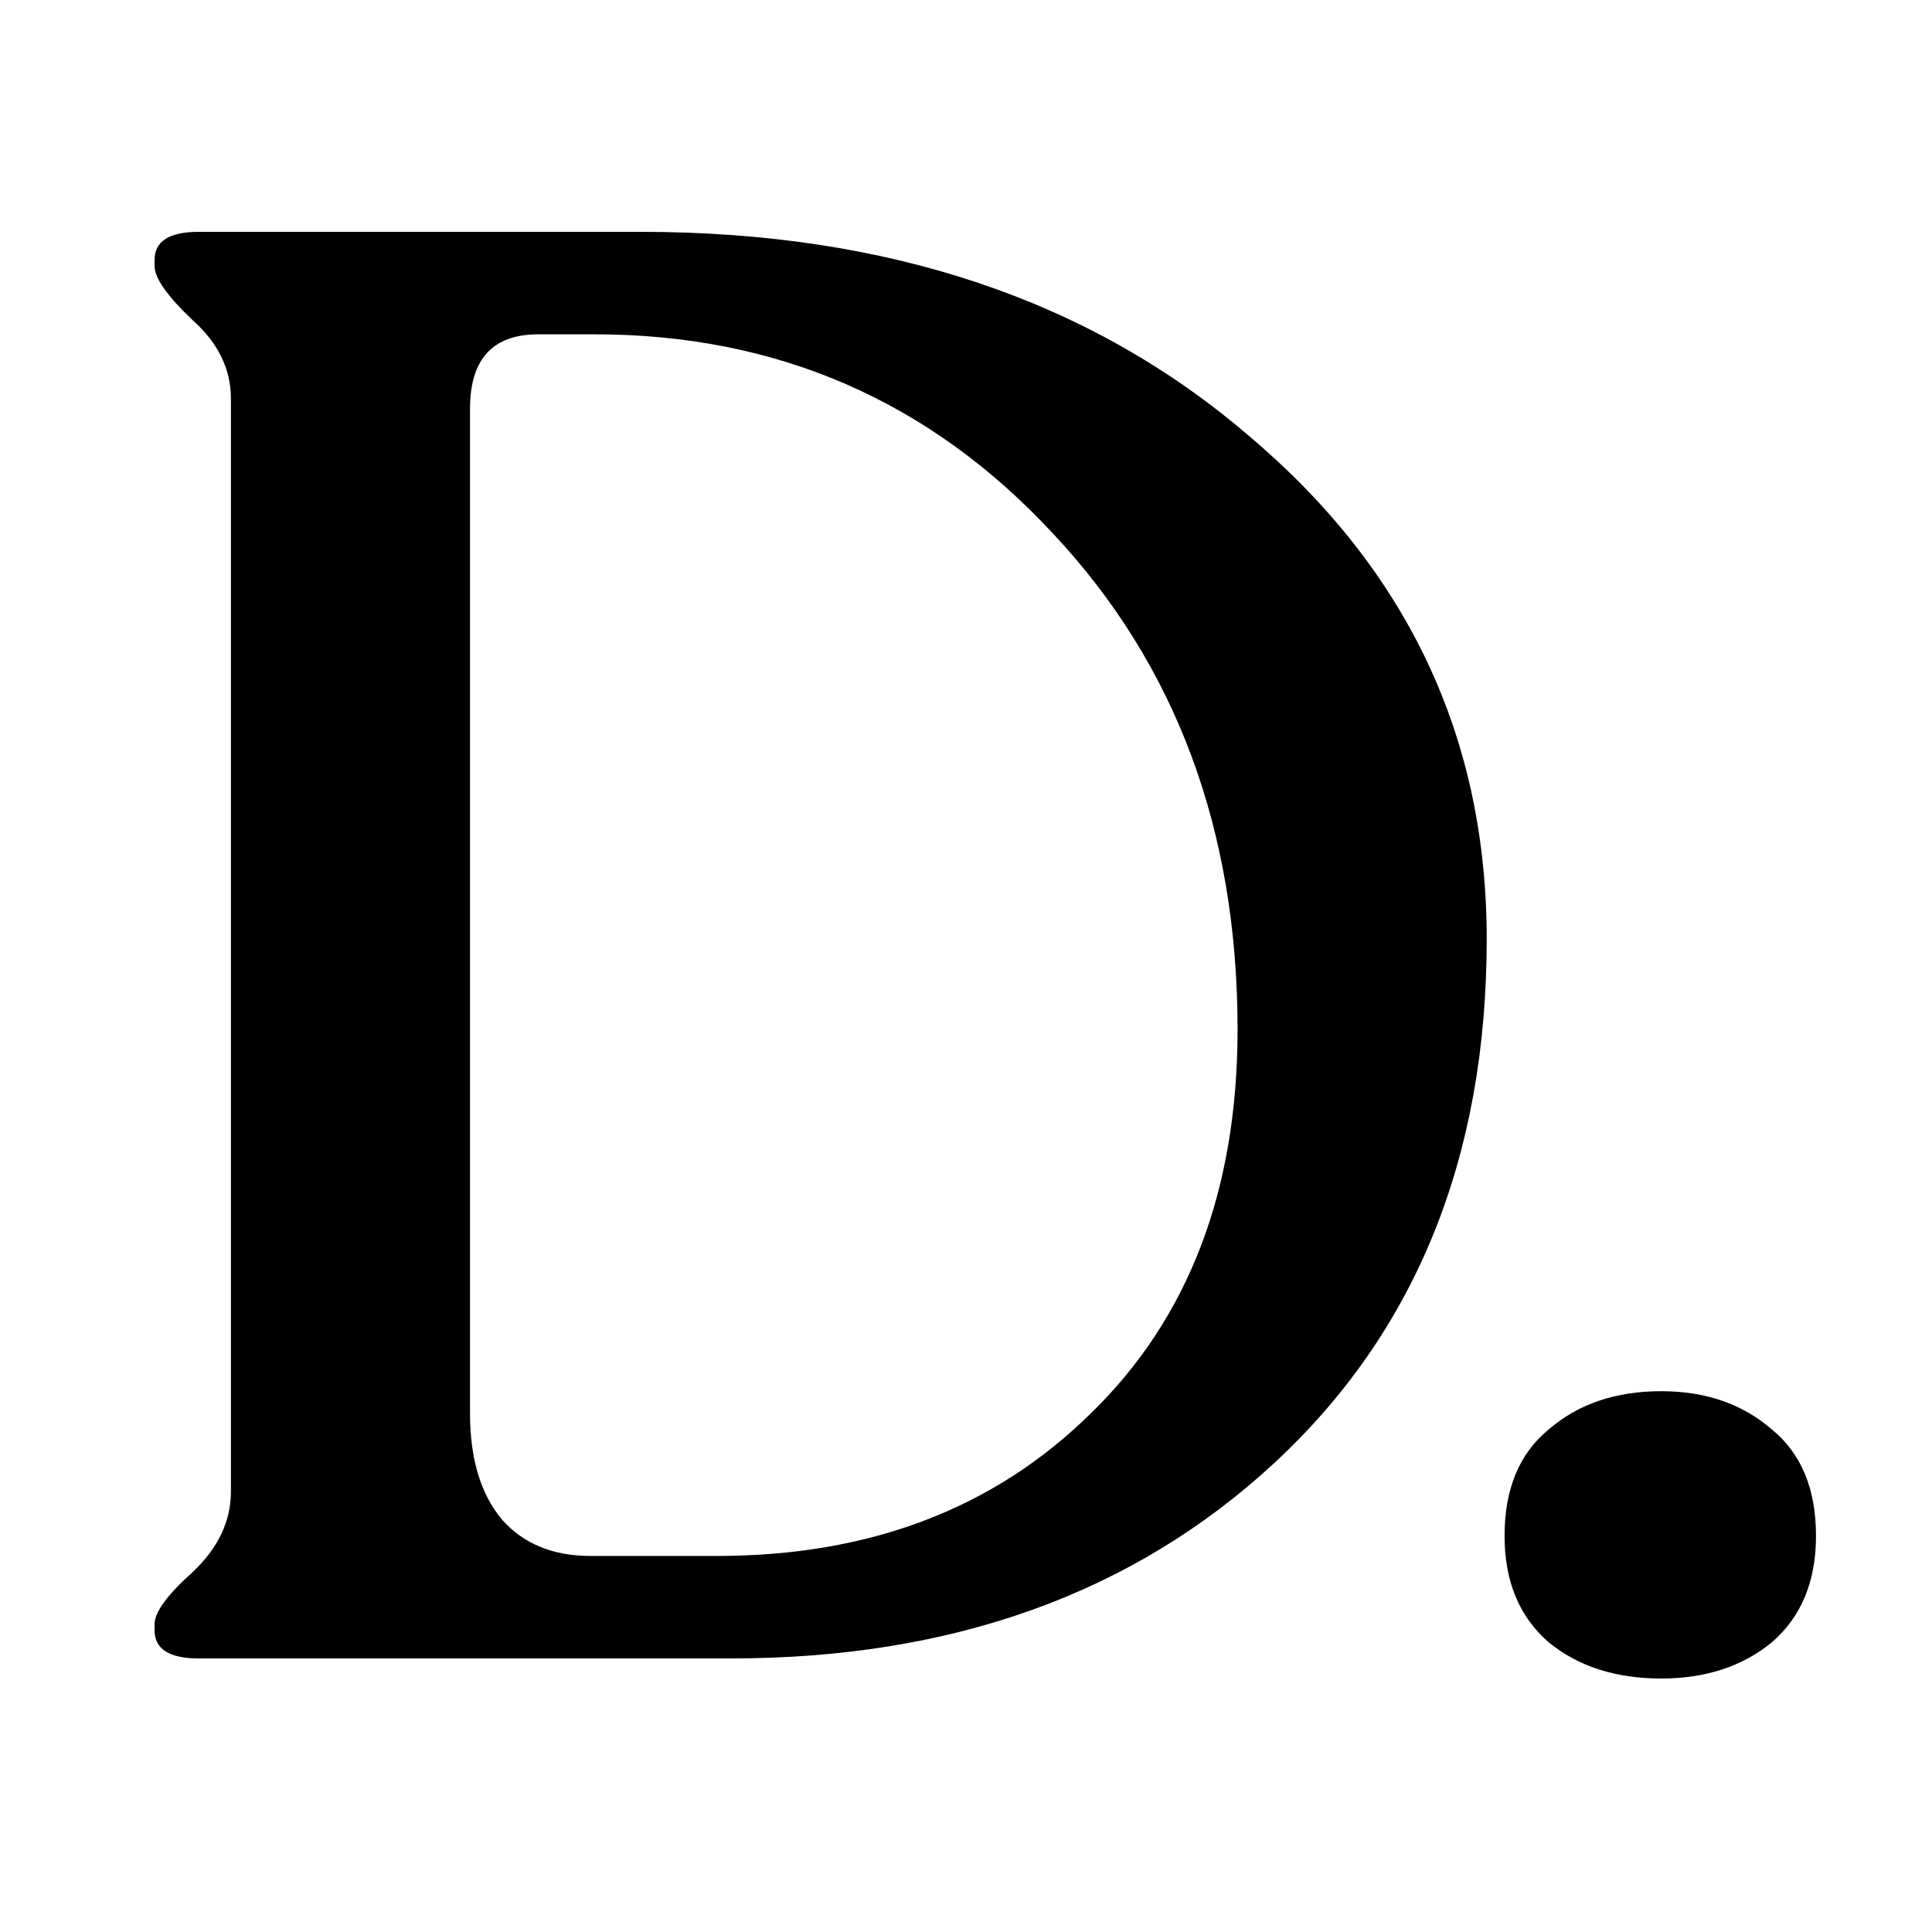
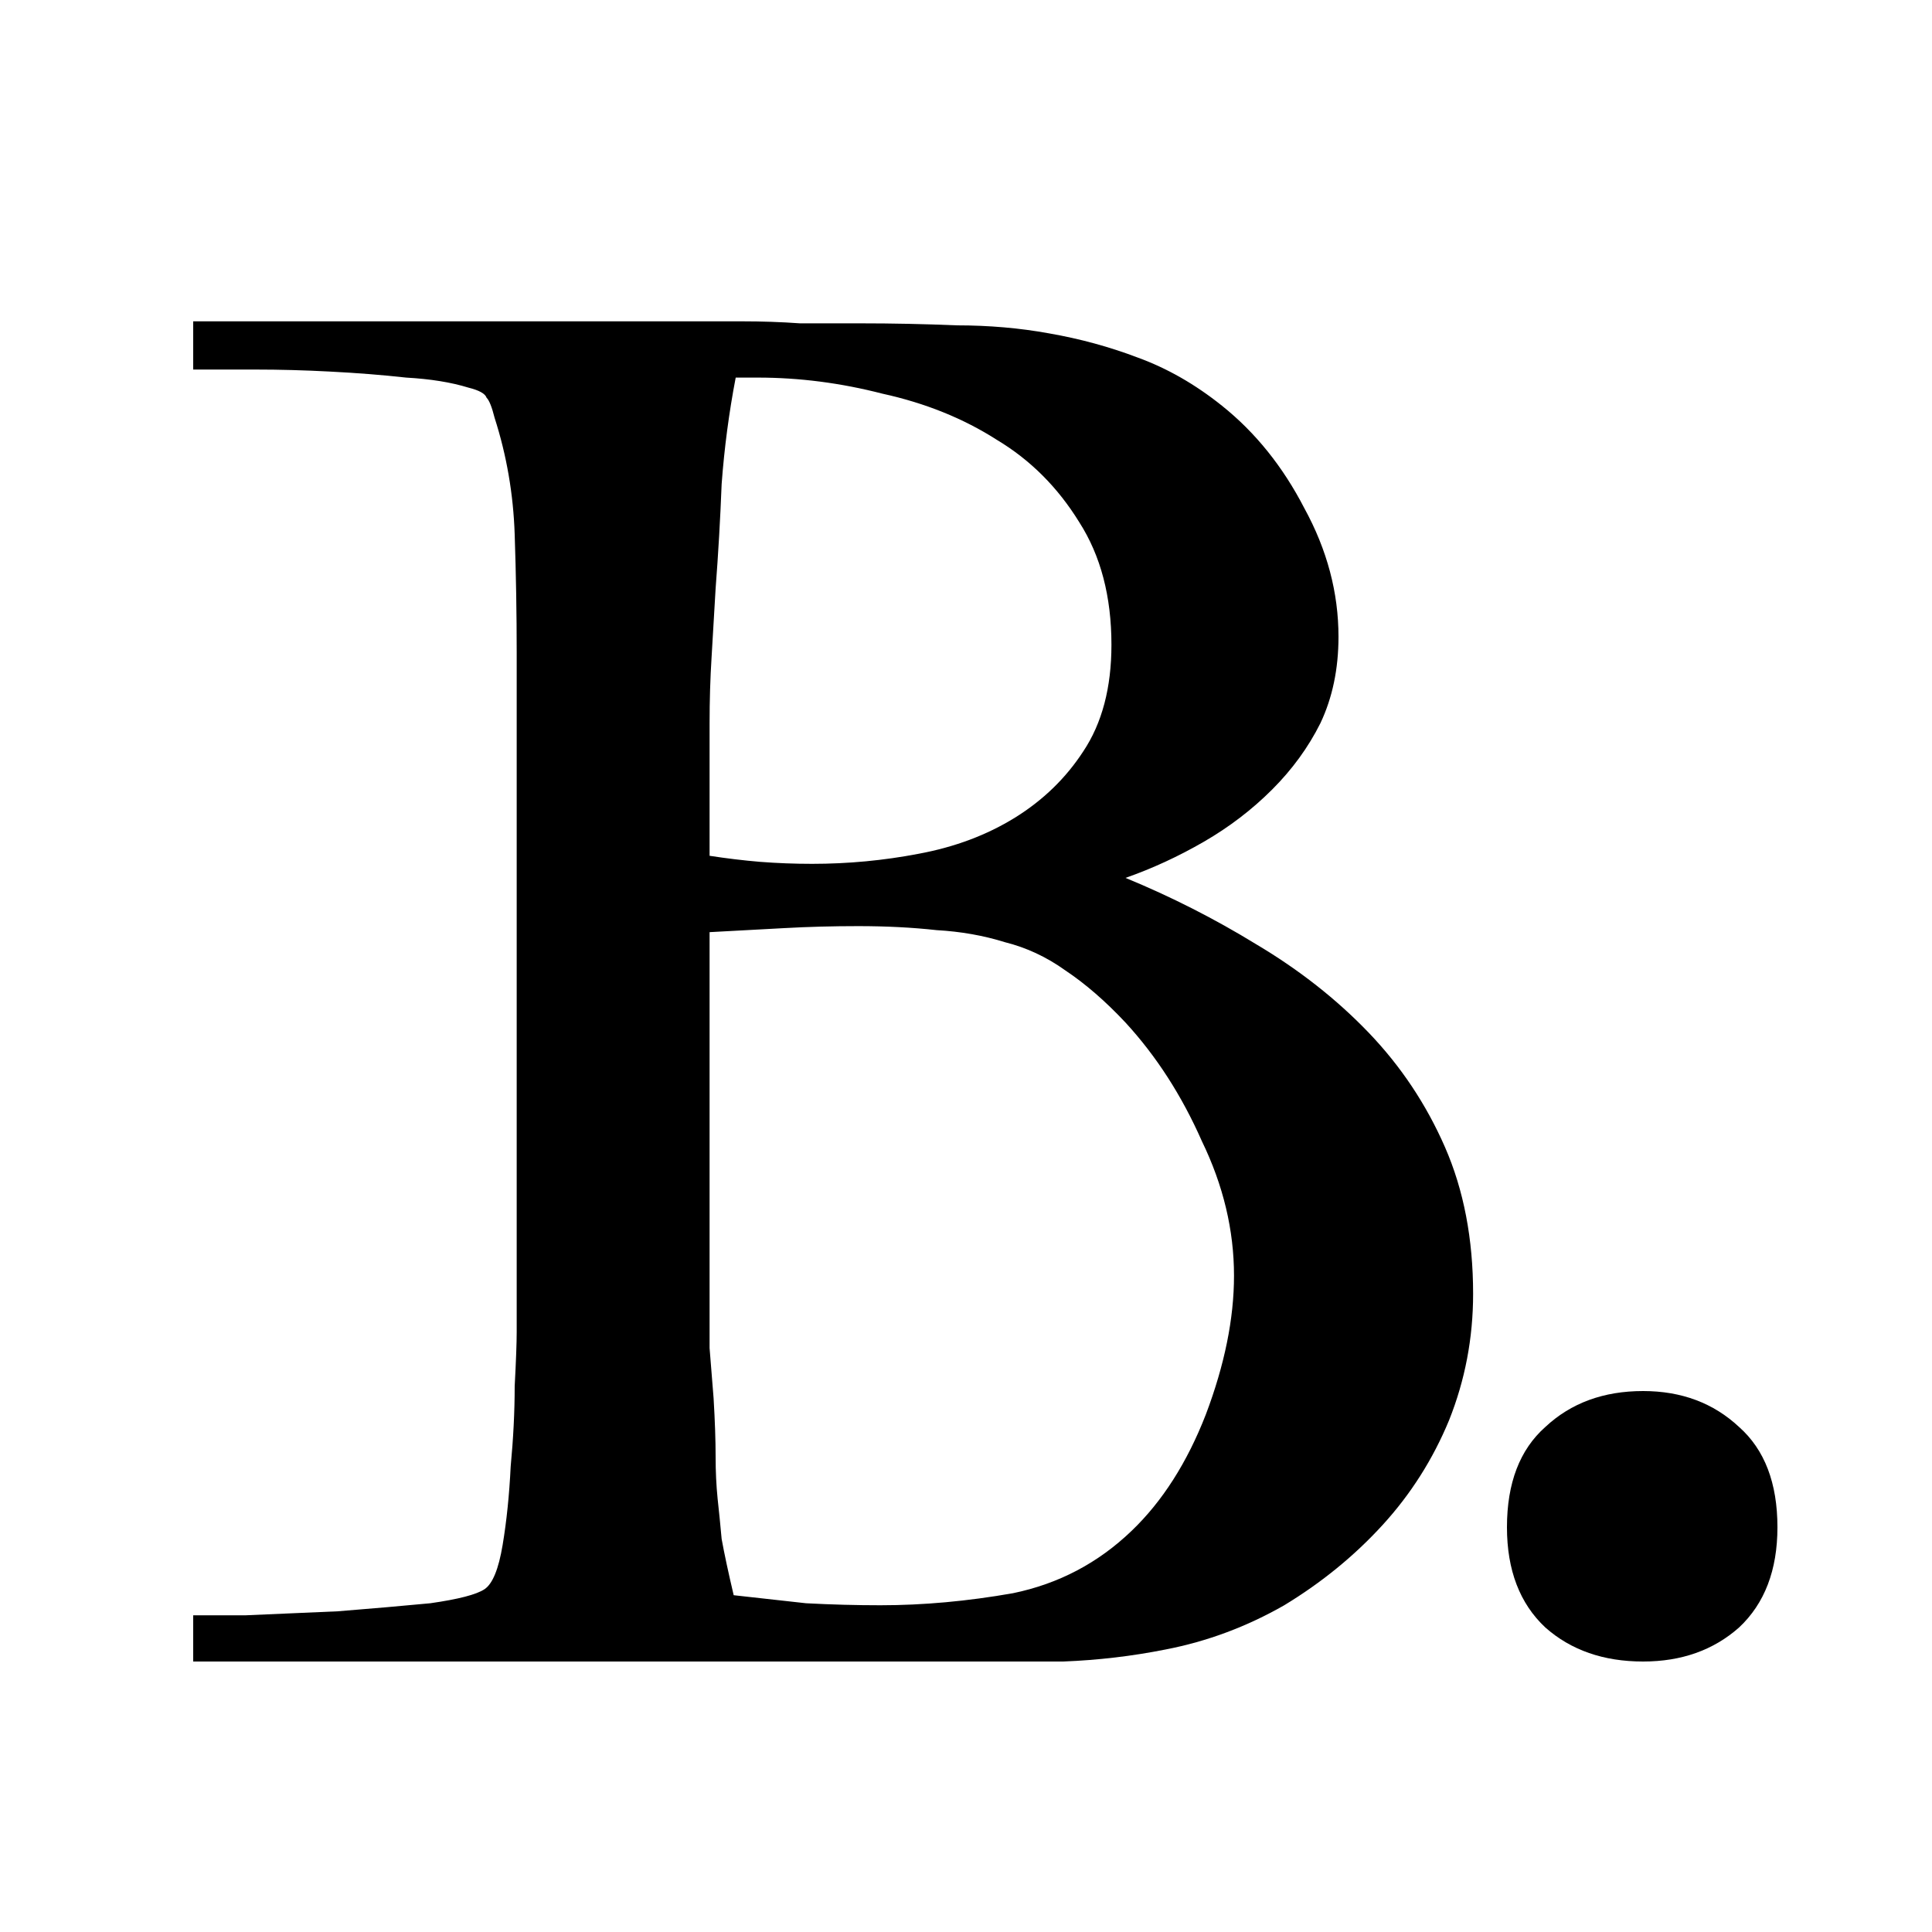
<svg xmlns="http://www.w3.org/2000/svg" width="50" height="50" viewBox="0 0 50 50" fill="none">
-   <rect width="50" height="50" fill="white" />
-   <path d="M5.144 42.92C4.381 42.92 4 42.677 4 42.192V42.036C4 41.724 4.329 41.273 4.988 40.684C5.647 40.06 5.976 39.367 5.976 38.604V10.316C5.976 9.553 5.647 8.877 4.988 8.288C4.329 7.664 4 7.196 4 6.884V6.728C4 6.243 4.381 6 5.144 6H16.584C22.963 6 28.197 7.751 32.288 11.252C36.413 14.719 38.476 19.069 38.476 24.304C38.476 29.955 36.639 34.479 32.964 37.876C29.324 41.239 24.644 42.92 18.924 42.92H5.144ZM15.284 40.268H18.56C22.512 40.268 25.736 39.037 28.232 36.576C30.763 34.115 32.028 30.804 32.028 26.644C32.028 21.479 30.433 17.197 27.244 13.8C24.055 10.368 20.103 8.652 15.388 8.652H13.932C12.753 8.652 12.164 9.293 12.164 10.576V36.576C12.164 37.755 12.441 38.673 12.996 39.332C13.551 39.956 14.313 40.268 15.284 40.268Z" fill="black" />
-   <path d="M42.994 43.44C41.816 43.44 40.845 43.128 40.082 42.504C39.32 41.845 38.938 40.927 38.938 39.748C38.938 38.535 39.32 37.616 40.082 36.992C40.845 36.333 41.816 36.004 42.994 36.004C44.138 36.004 45.092 36.333 45.854 36.992C46.617 37.616 46.998 38.535 46.998 39.748C46.998 40.927 46.617 41.845 45.854 42.504C45.092 43.128 44.138 43.44 42.994 43.44Z" fill="black" />
+   <g clip-path="url(#clip0_106_62)">
+     <path d="M50 0H0V50H50V0Z" fill="white" />
+     <path d="M42.523 43C41.499 43 40.656 42.706 39.993 42.119C39.331 41.499 39 40.634 39 39.525C39 38.382 39.331 37.517 39.993 36.93C40.656 36.31 41.499 36 42.523 36C43.516 36 44.344 36.31 45.007 36.93C45.669 37.517 46 38.382 46 39.525C46 40.634 45.669 41.499 45.007 42.119C44.344 42.706 43.516 43 42.523 43Z" fill="black" />
+     <path d="M38.124 33.484C38.124 34.628 37.916 35.72 37.5 36.76C37.084 37.765 36.512 38.667 35.784 39.464C35.056 40.261 34.207 40.955 33.236 41.544C32.265 42.099 31.243 42.48 30.168 42.688C29.301 42.861 28.417 42.965 27.516 43C26.615 43 25.713 43 24.812 43H5V41.804C5.173 41.804 5.624 41.804 6.352 41.804C7.115 41.769 7.912 41.735 8.744 41.7C9.611 41.631 10.408 41.561 11.136 41.492C11.864 41.388 12.332 41.267 12.54 41.128C12.748 40.989 12.904 40.608 13.008 39.984C13.112 39.36 13.181 38.684 13.216 37.956C13.285 37.228 13.32 36.535 13.32 35.876C13.355 35.217 13.372 34.749 13.372 34.472V16.896C13.372 15.891 13.355 14.868 13.32 13.828C13.285 12.788 13.112 11.783 12.8 10.812C12.731 10.535 12.661 10.361 12.592 10.292C12.557 10.188 12.401 10.101 12.124 10.032C11.673 9.893 11.136 9.807 10.512 9.772C9.888 9.703 9.229 9.651 8.536 9.616C7.877 9.581 7.236 9.564 6.612 9.564C5.988 9.564 5.451 9.564 5 9.564V8.316H19.196C19.716 8.316 20.219 8.333 20.704 8.368C21.224 8.368 21.744 8.368 22.264 8.368C23.096 8.368 23.928 8.385 24.76 8.42C25.592 8.42 26.389 8.489 27.152 8.628C27.949 8.767 28.712 8.975 29.44 9.252C30.203 9.529 30.931 9.945 31.624 10.5C32.491 11.193 33.201 12.077 33.756 13.152C34.345 14.227 34.64 15.336 34.64 16.48C34.64 17.312 34.484 18.057 34.172 18.716C33.86 19.34 33.444 19.912 32.924 20.432C32.404 20.952 31.815 21.403 31.156 21.784C30.497 22.165 29.821 22.477 29.128 22.72C30.307 23.205 31.433 23.777 32.508 24.436C33.617 25.095 34.588 25.857 35.42 26.724C36.252 27.591 36.911 28.579 37.396 29.688C37.881 30.797 38.124 32.063 38.124 33.484ZM28.764 16.688C28.764 15.44 28.487 14.383 27.932 13.516C27.377 12.615 26.667 11.904 25.8 11.384C24.933 10.829 23.945 10.431 22.836 10.188C21.761 9.911 20.687 9.772 19.612 9.772H19.04C18.867 10.673 18.745 11.592 18.676 12.528C18.641 13.429 18.589 14.331 18.52 15.232C18.485 15.821 18.451 16.411 18.416 17C18.381 17.555 18.364 18.127 18.364 18.716V22.148C18.815 22.217 19.248 22.269 19.664 22.304C20.115 22.339 20.565 22.356 21.016 22.356C21.952 22.356 22.871 22.269 23.772 22.096C24.708 21.923 25.54 21.611 26.268 21.16C26.996 20.709 27.585 20.137 28.036 19.444C28.521 18.716 28.764 17.797 28.764 16.688ZM31.936 33.016C31.936 31.837 31.659 30.676 31.104 29.532C30.584 28.353 29.925 27.331 29.128 26.464C28.608 25.909 28.088 25.459 27.568 25.112C27.083 24.765 26.563 24.523 26.008 24.384C25.453 24.211 24.864 24.107 24.24 24.072C23.616 24.003 22.94 23.968 22.212 23.968C21.553 23.968 20.912 23.985 20.288 24.02C19.664 24.055 19.023 24.089 18.364 24.124V33.536C18.364 33.987 18.364 34.437 18.364 34.888C18.399 35.304 18.433 35.737 18.468 36.188C18.503 36.777 18.52 37.28 18.52 37.696C18.52 38.077 18.537 38.441 18.572 38.788C18.607 39.1 18.641 39.447 18.676 39.828C18.745 40.209 18.849 40.695 18.988 41.284C19.612 41.353 20.236 41.423 20.86 41.492C21.519 41.527 22.16 41.544 22.784 41.544C23.893 41.544 25.037 41.44 26.216 41.232C27.395 40.989 28.417 40.452 29.284 39.62C30.081 38.857 30.723 37.852 31.208 36.604C31.693 35.321 31.936 34.125 31.936 33.016Z" fill="black" />
+   </g>
+   <defs>
+     <clipPath id="clip0_106_62">
+       <rect width="50" height="50" fill="white" />
+     </clipPath>
+   </defs>
</svg>
